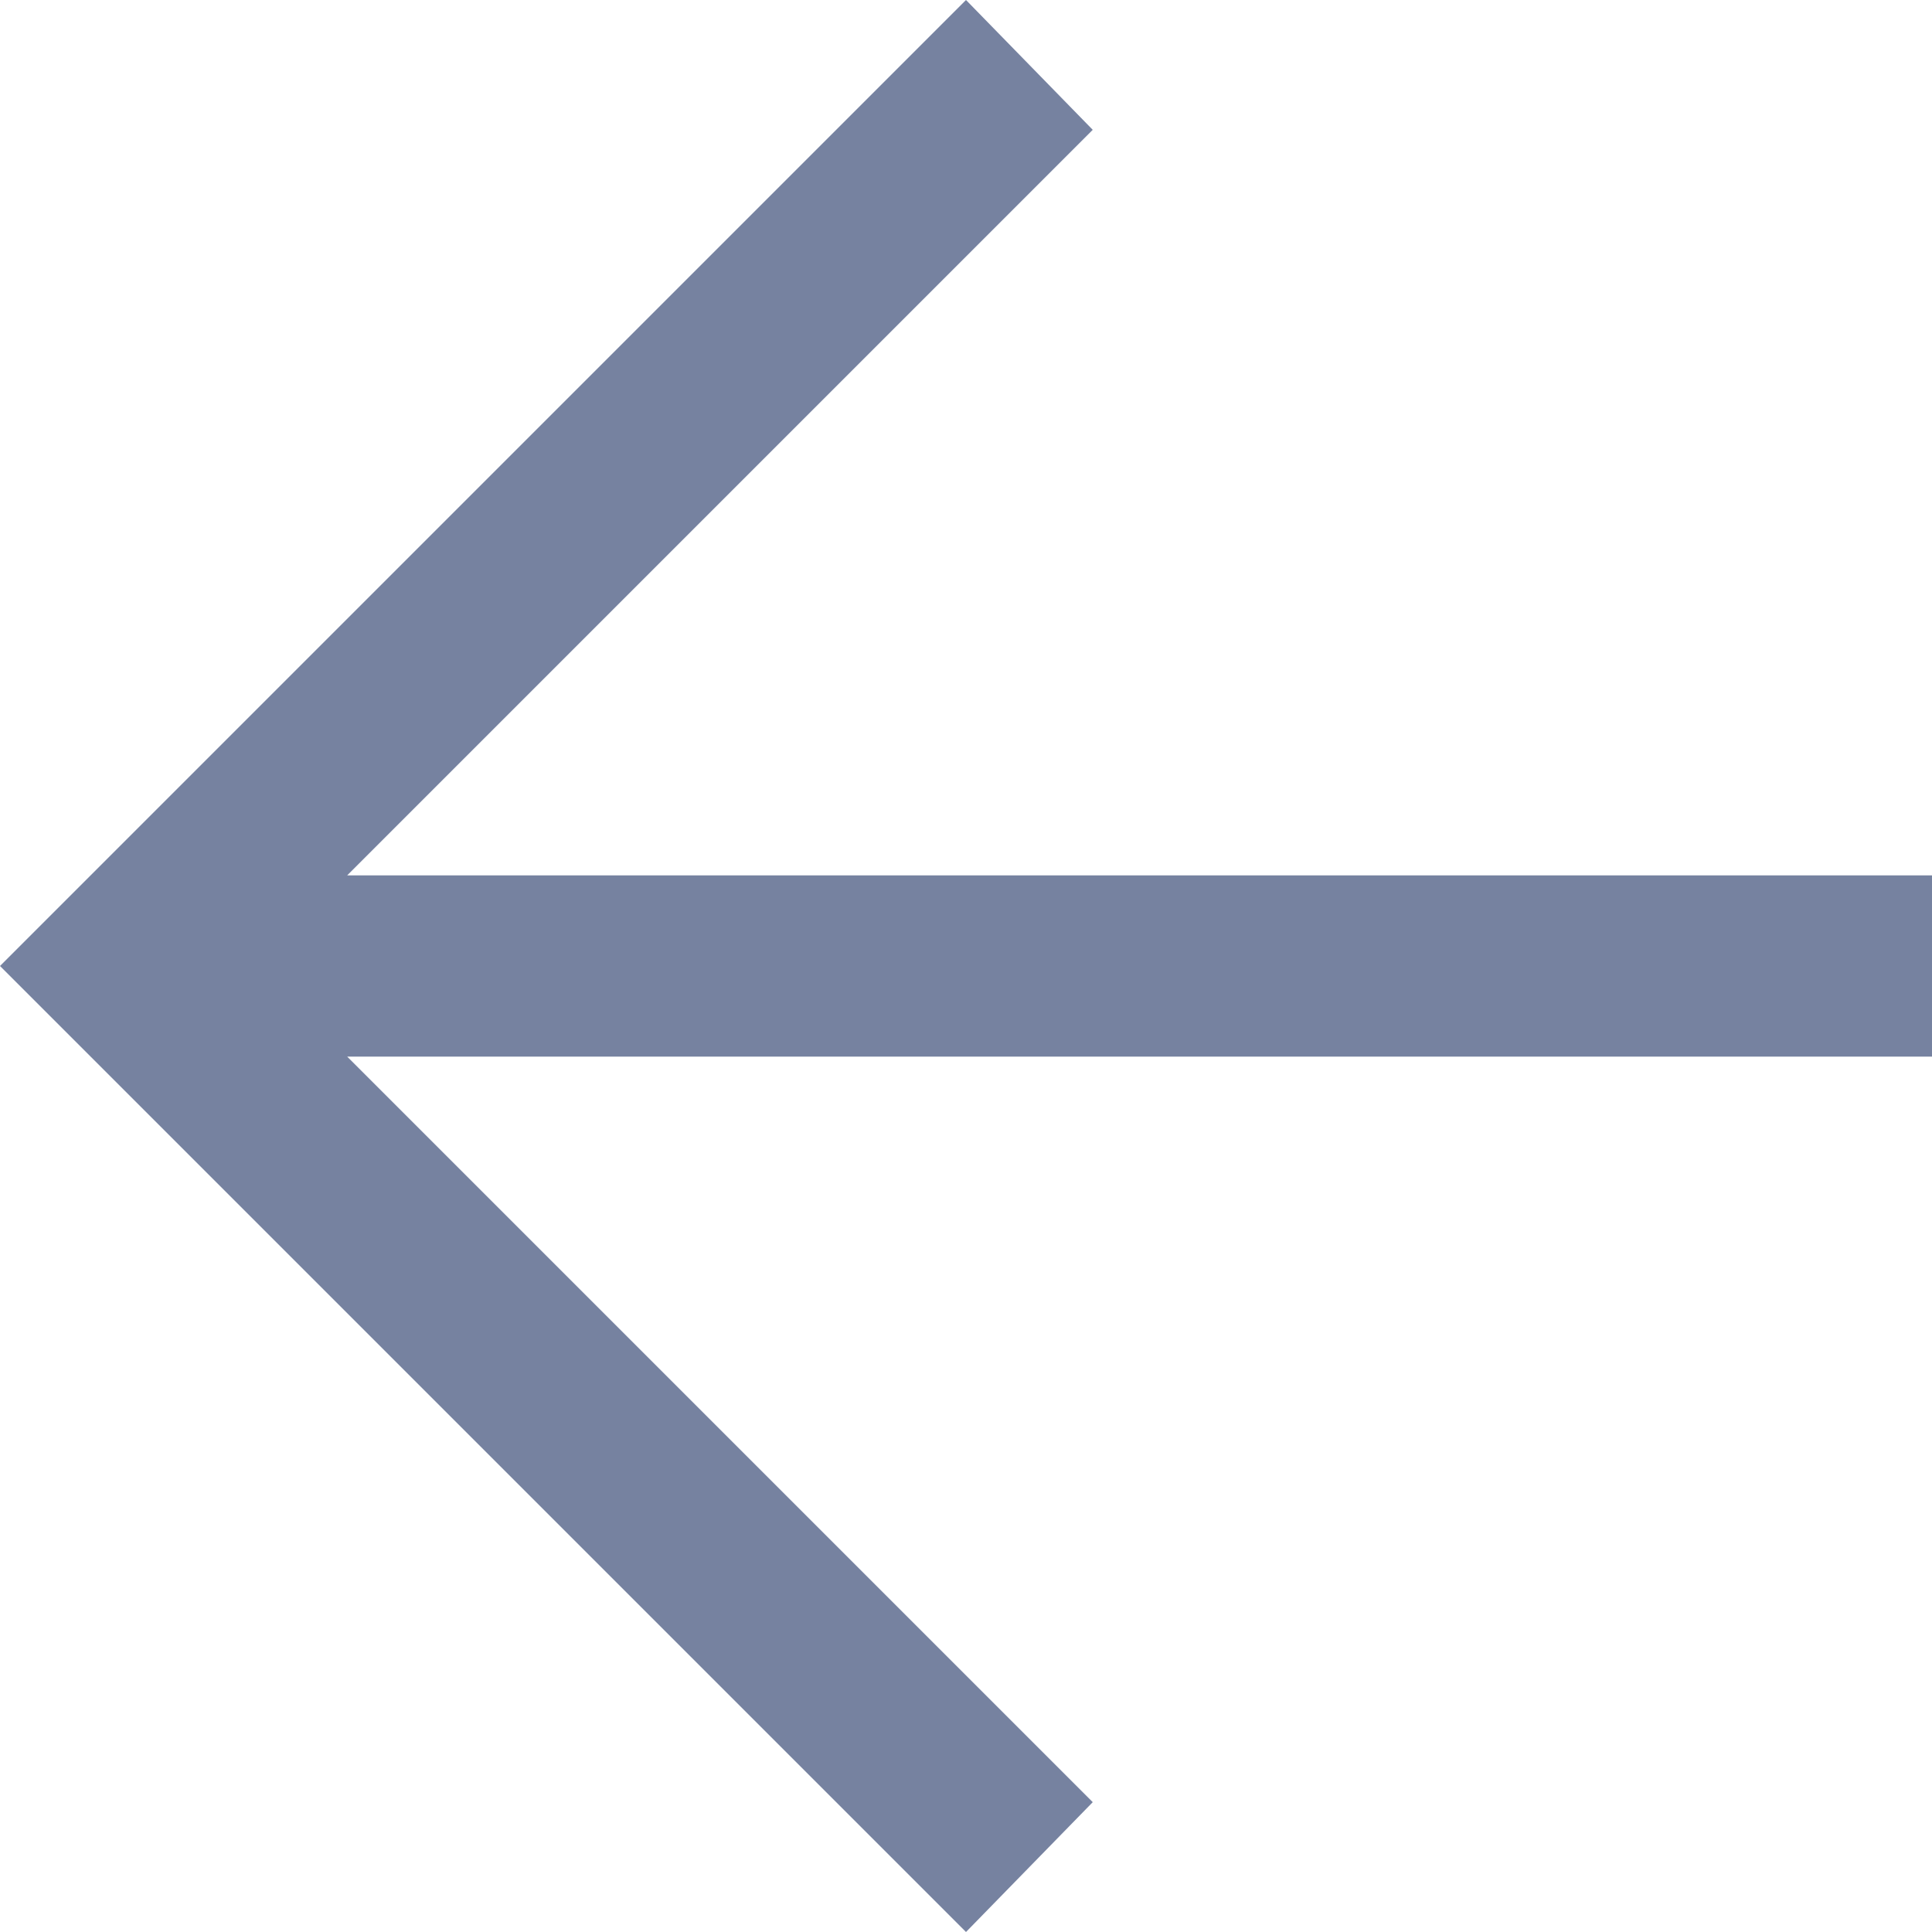
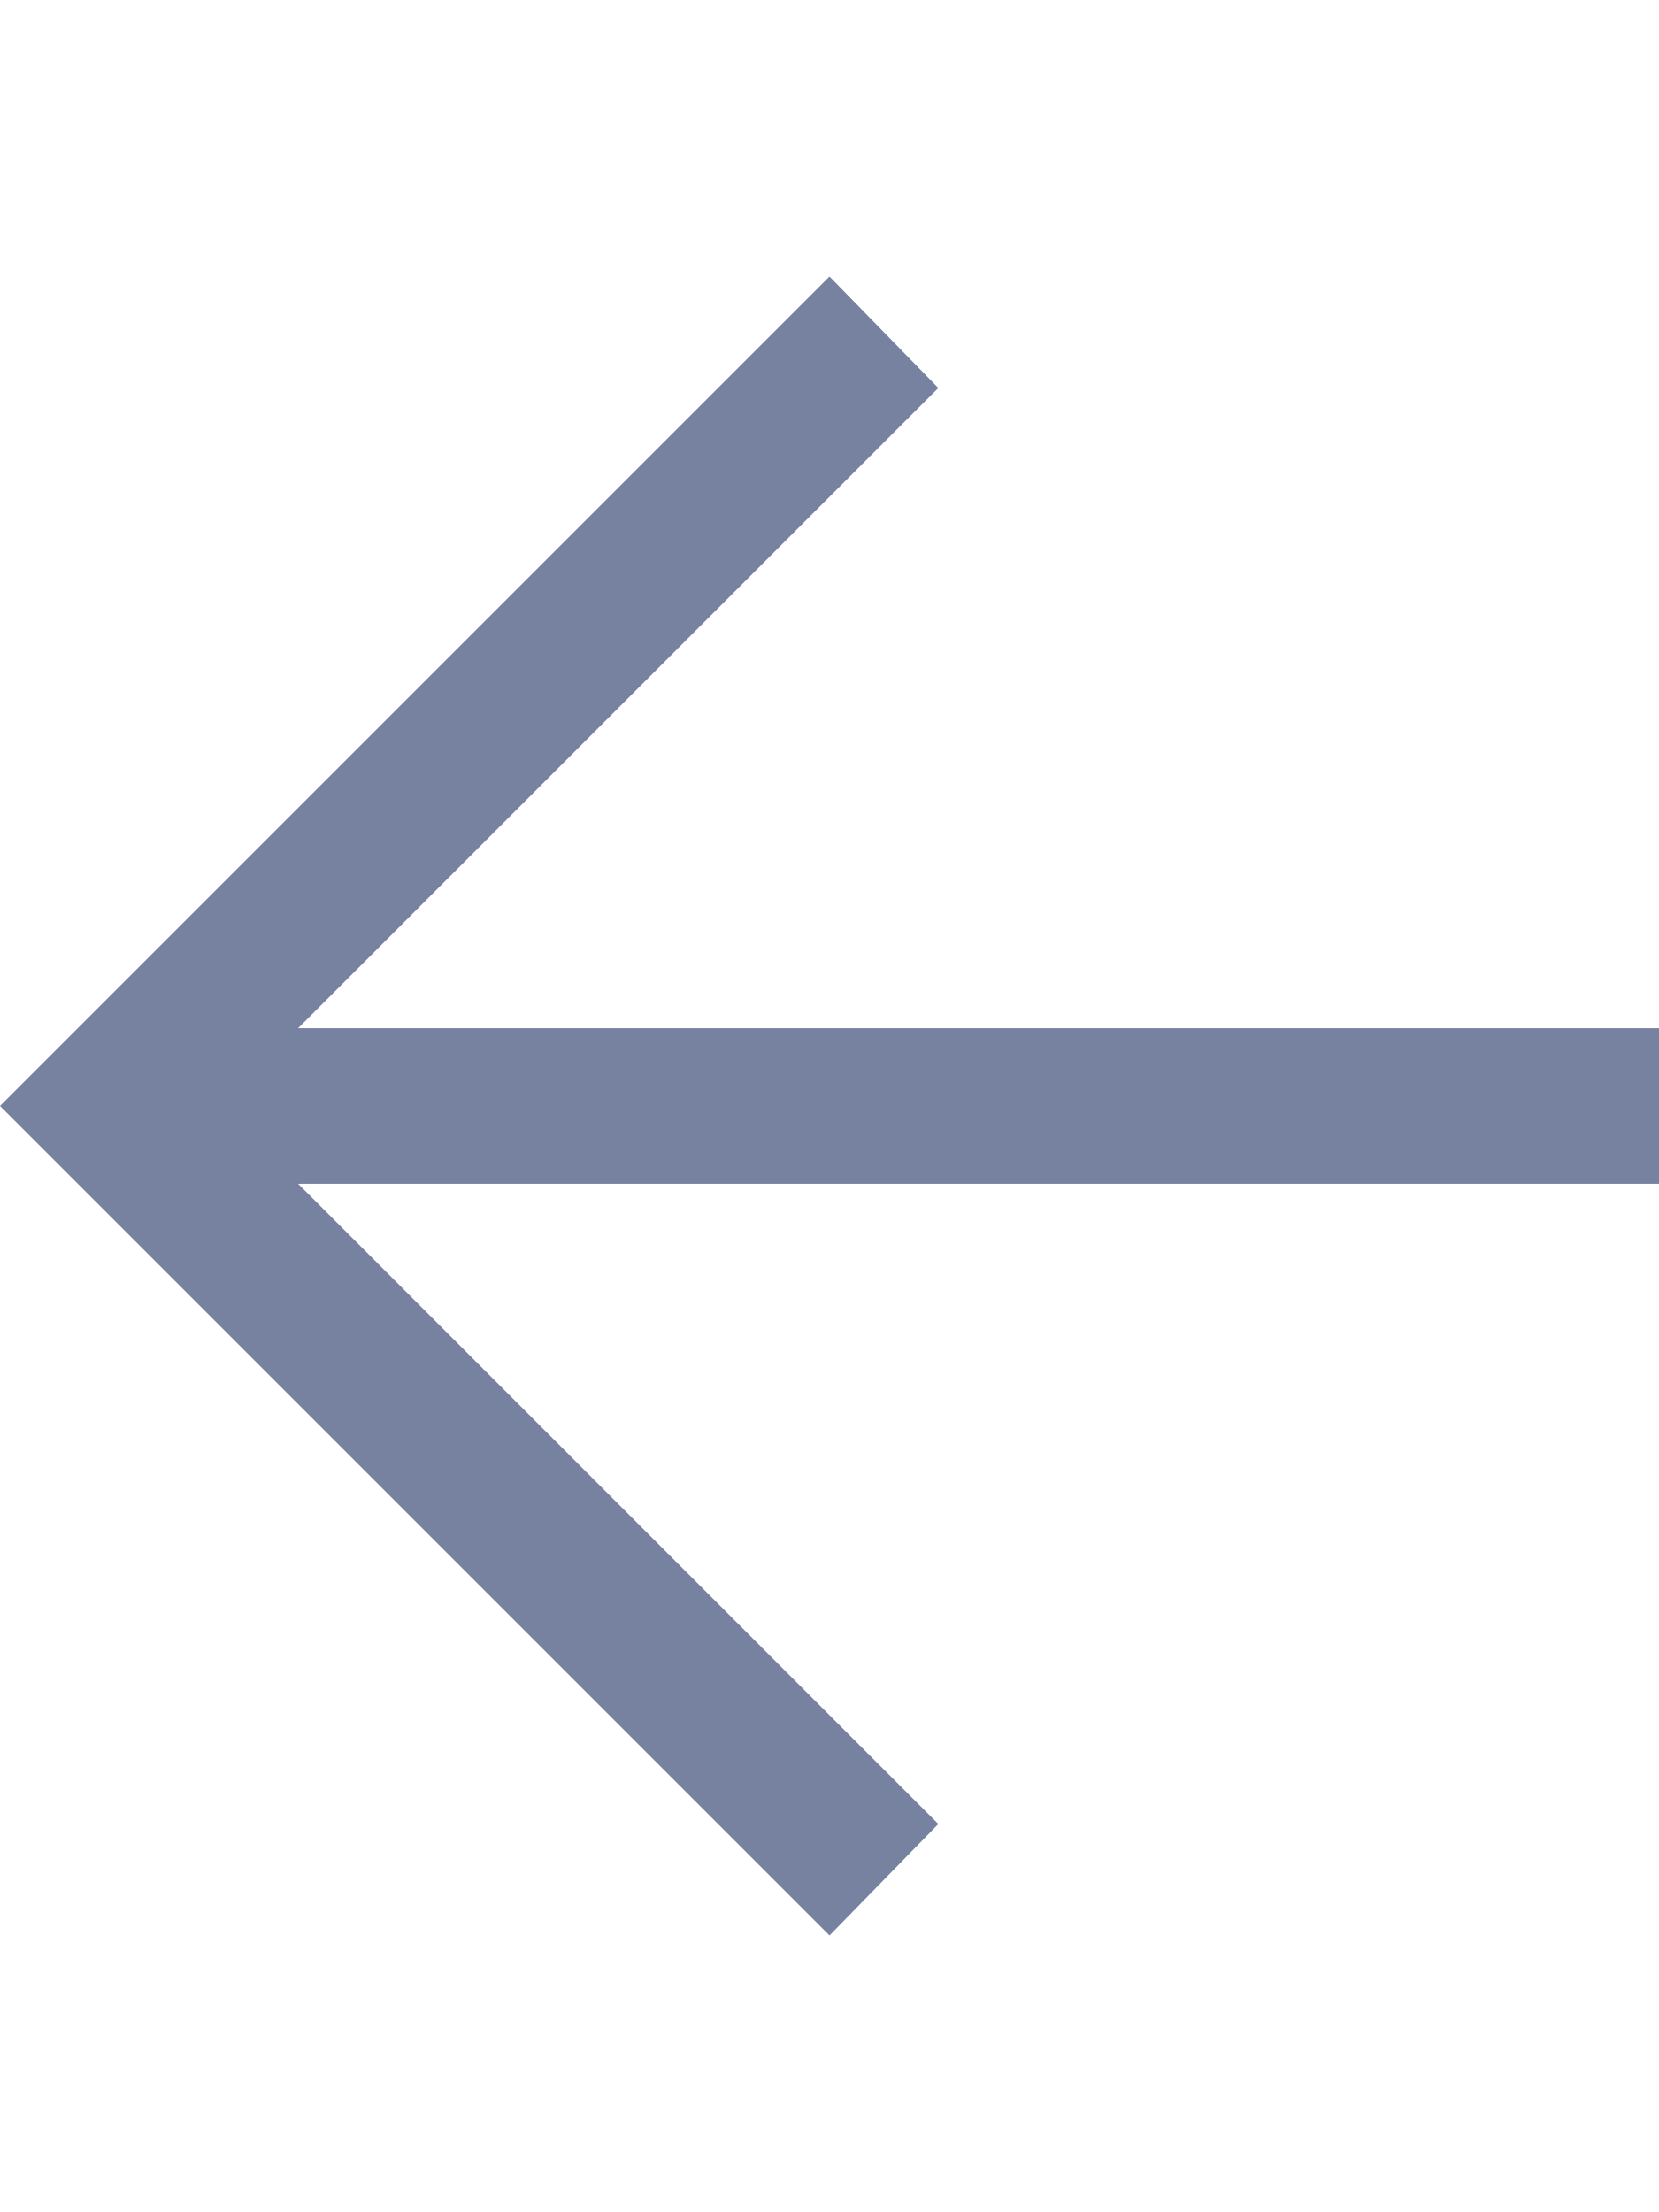
- <svg xmlns="http://www.w3.org/2000/svg" width="20" height="20" viewBox="0 0 20 20" fill="none">
+ <svg xmlns="http://www.w3.org/2000/svg" width="15" height="20" viewBox="0 0 20 20" fill="none">
  <path d="M10 20L11.312 18.656L3.594 10.938H20V9.062H3.594L11.312 1.344L10 0L0 10L10 20Z" fill="#7682A0" />
</svg>
